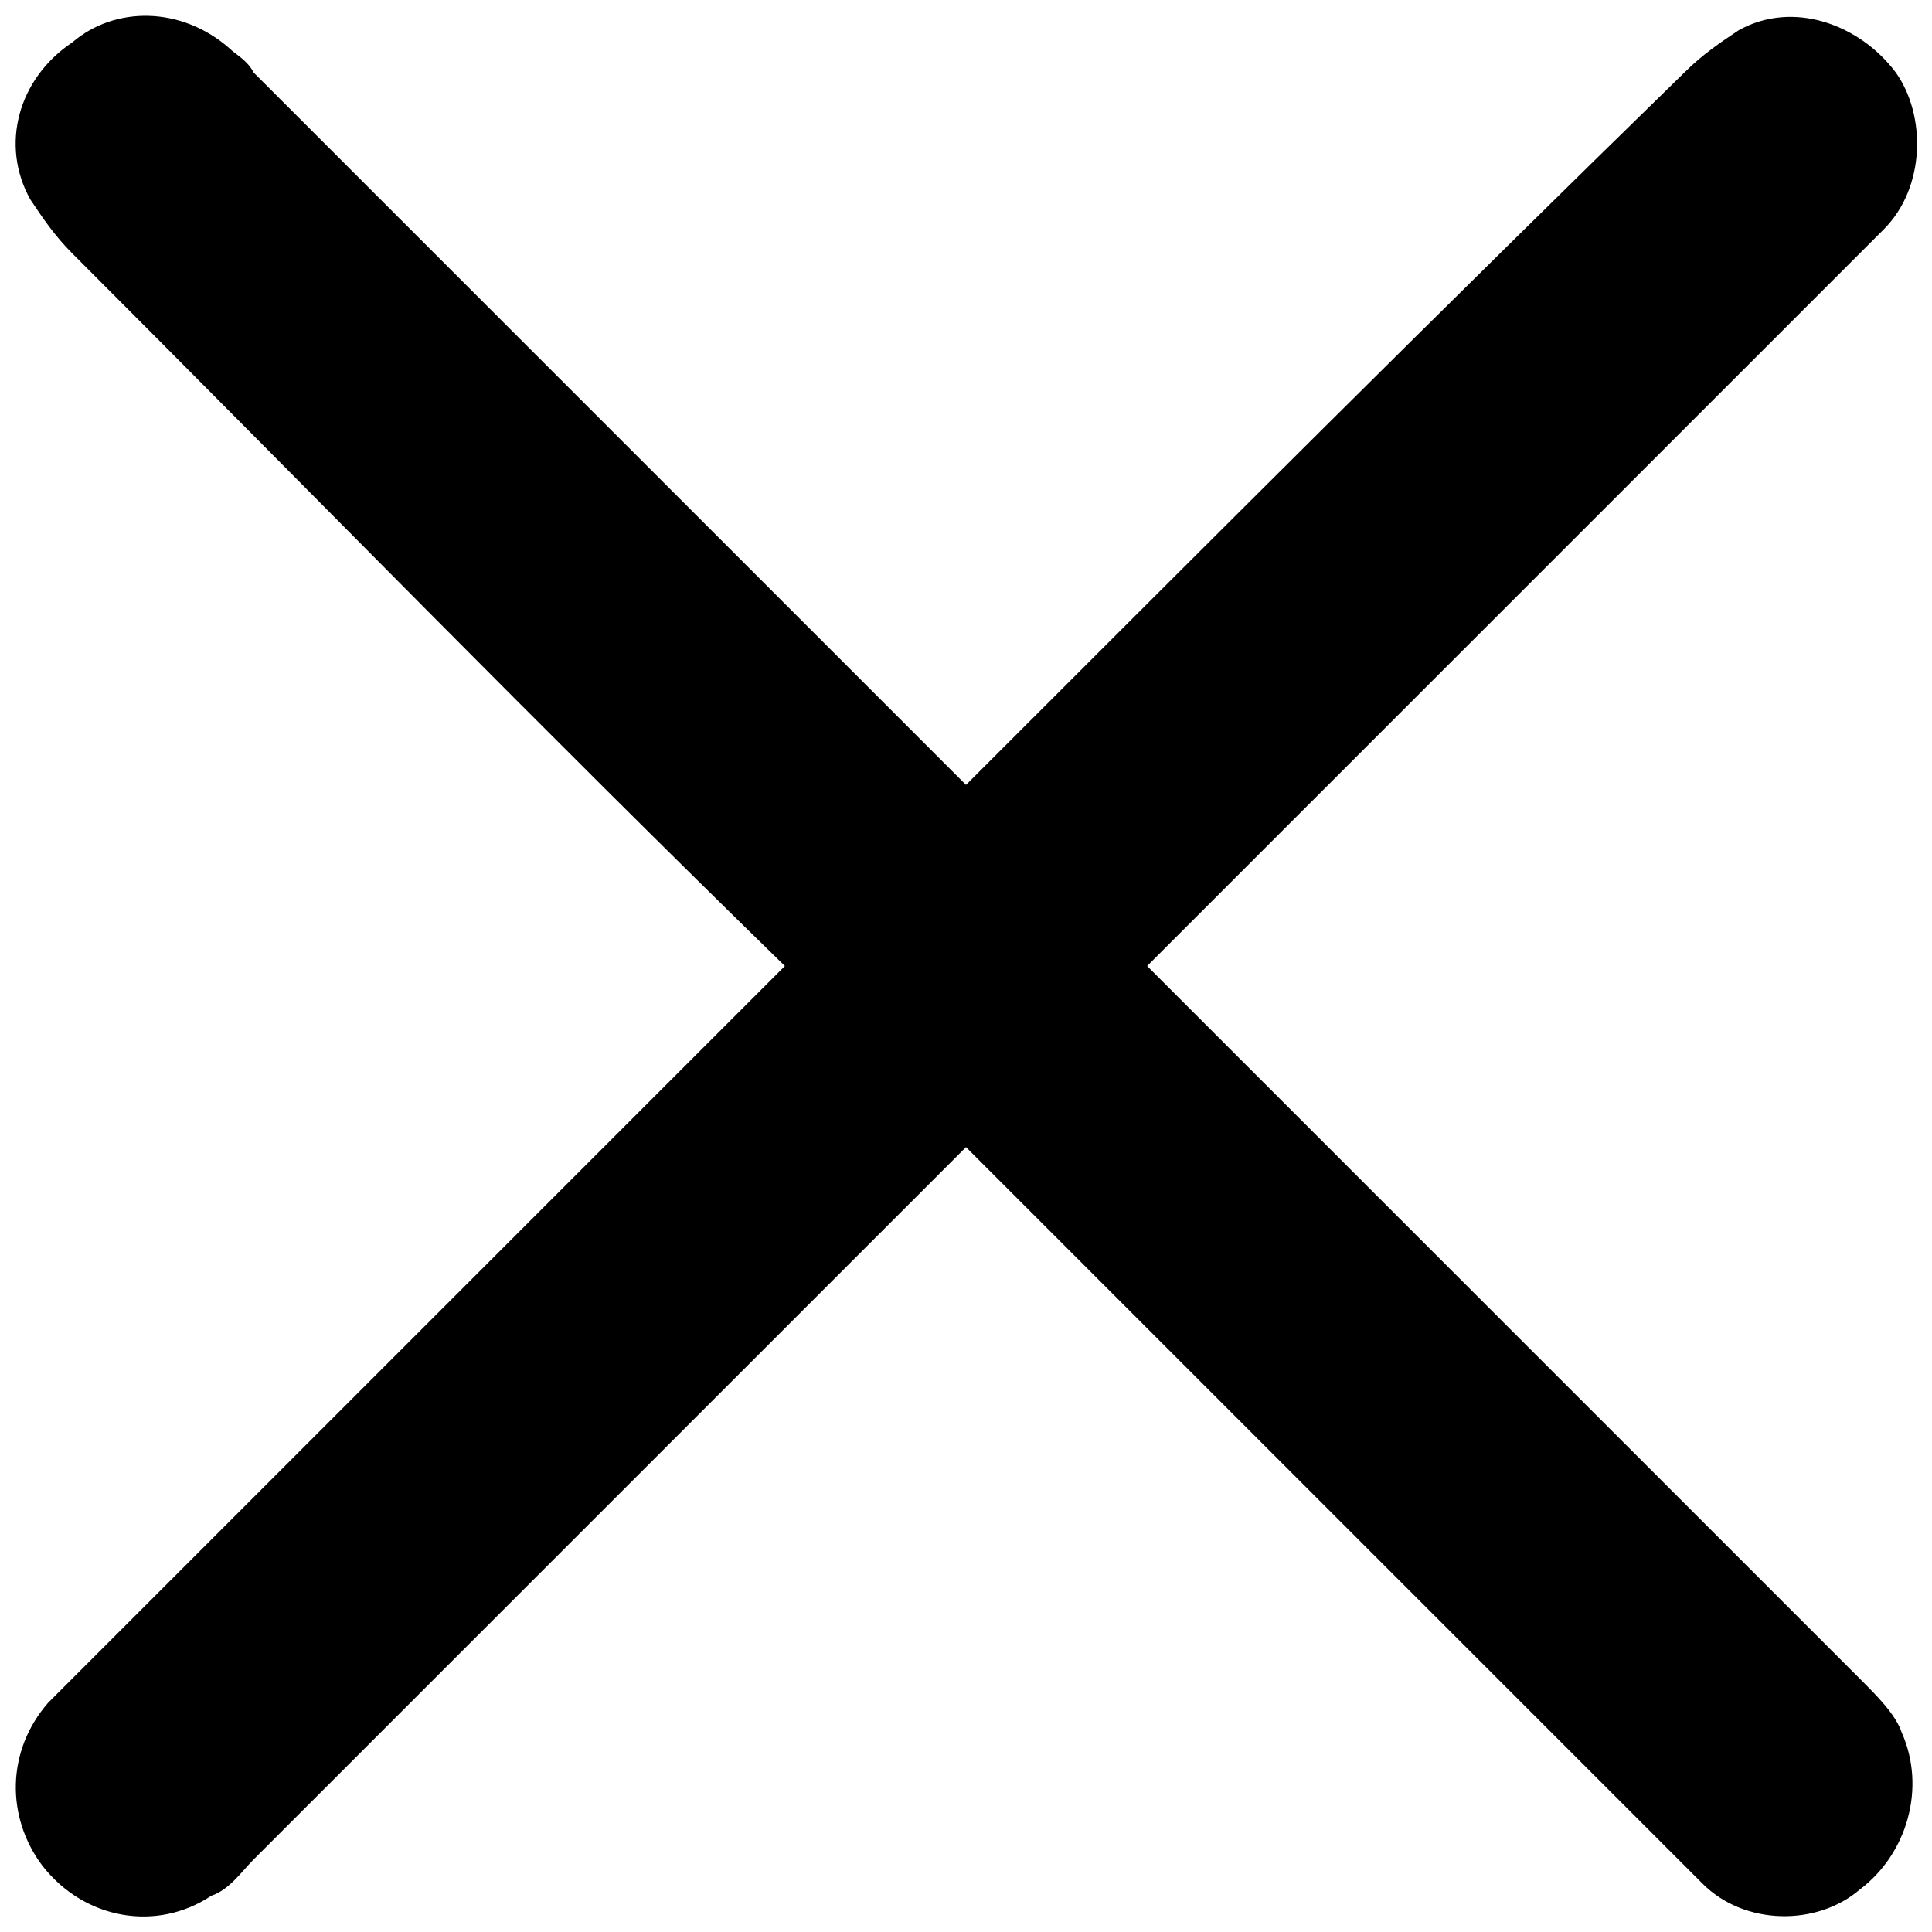
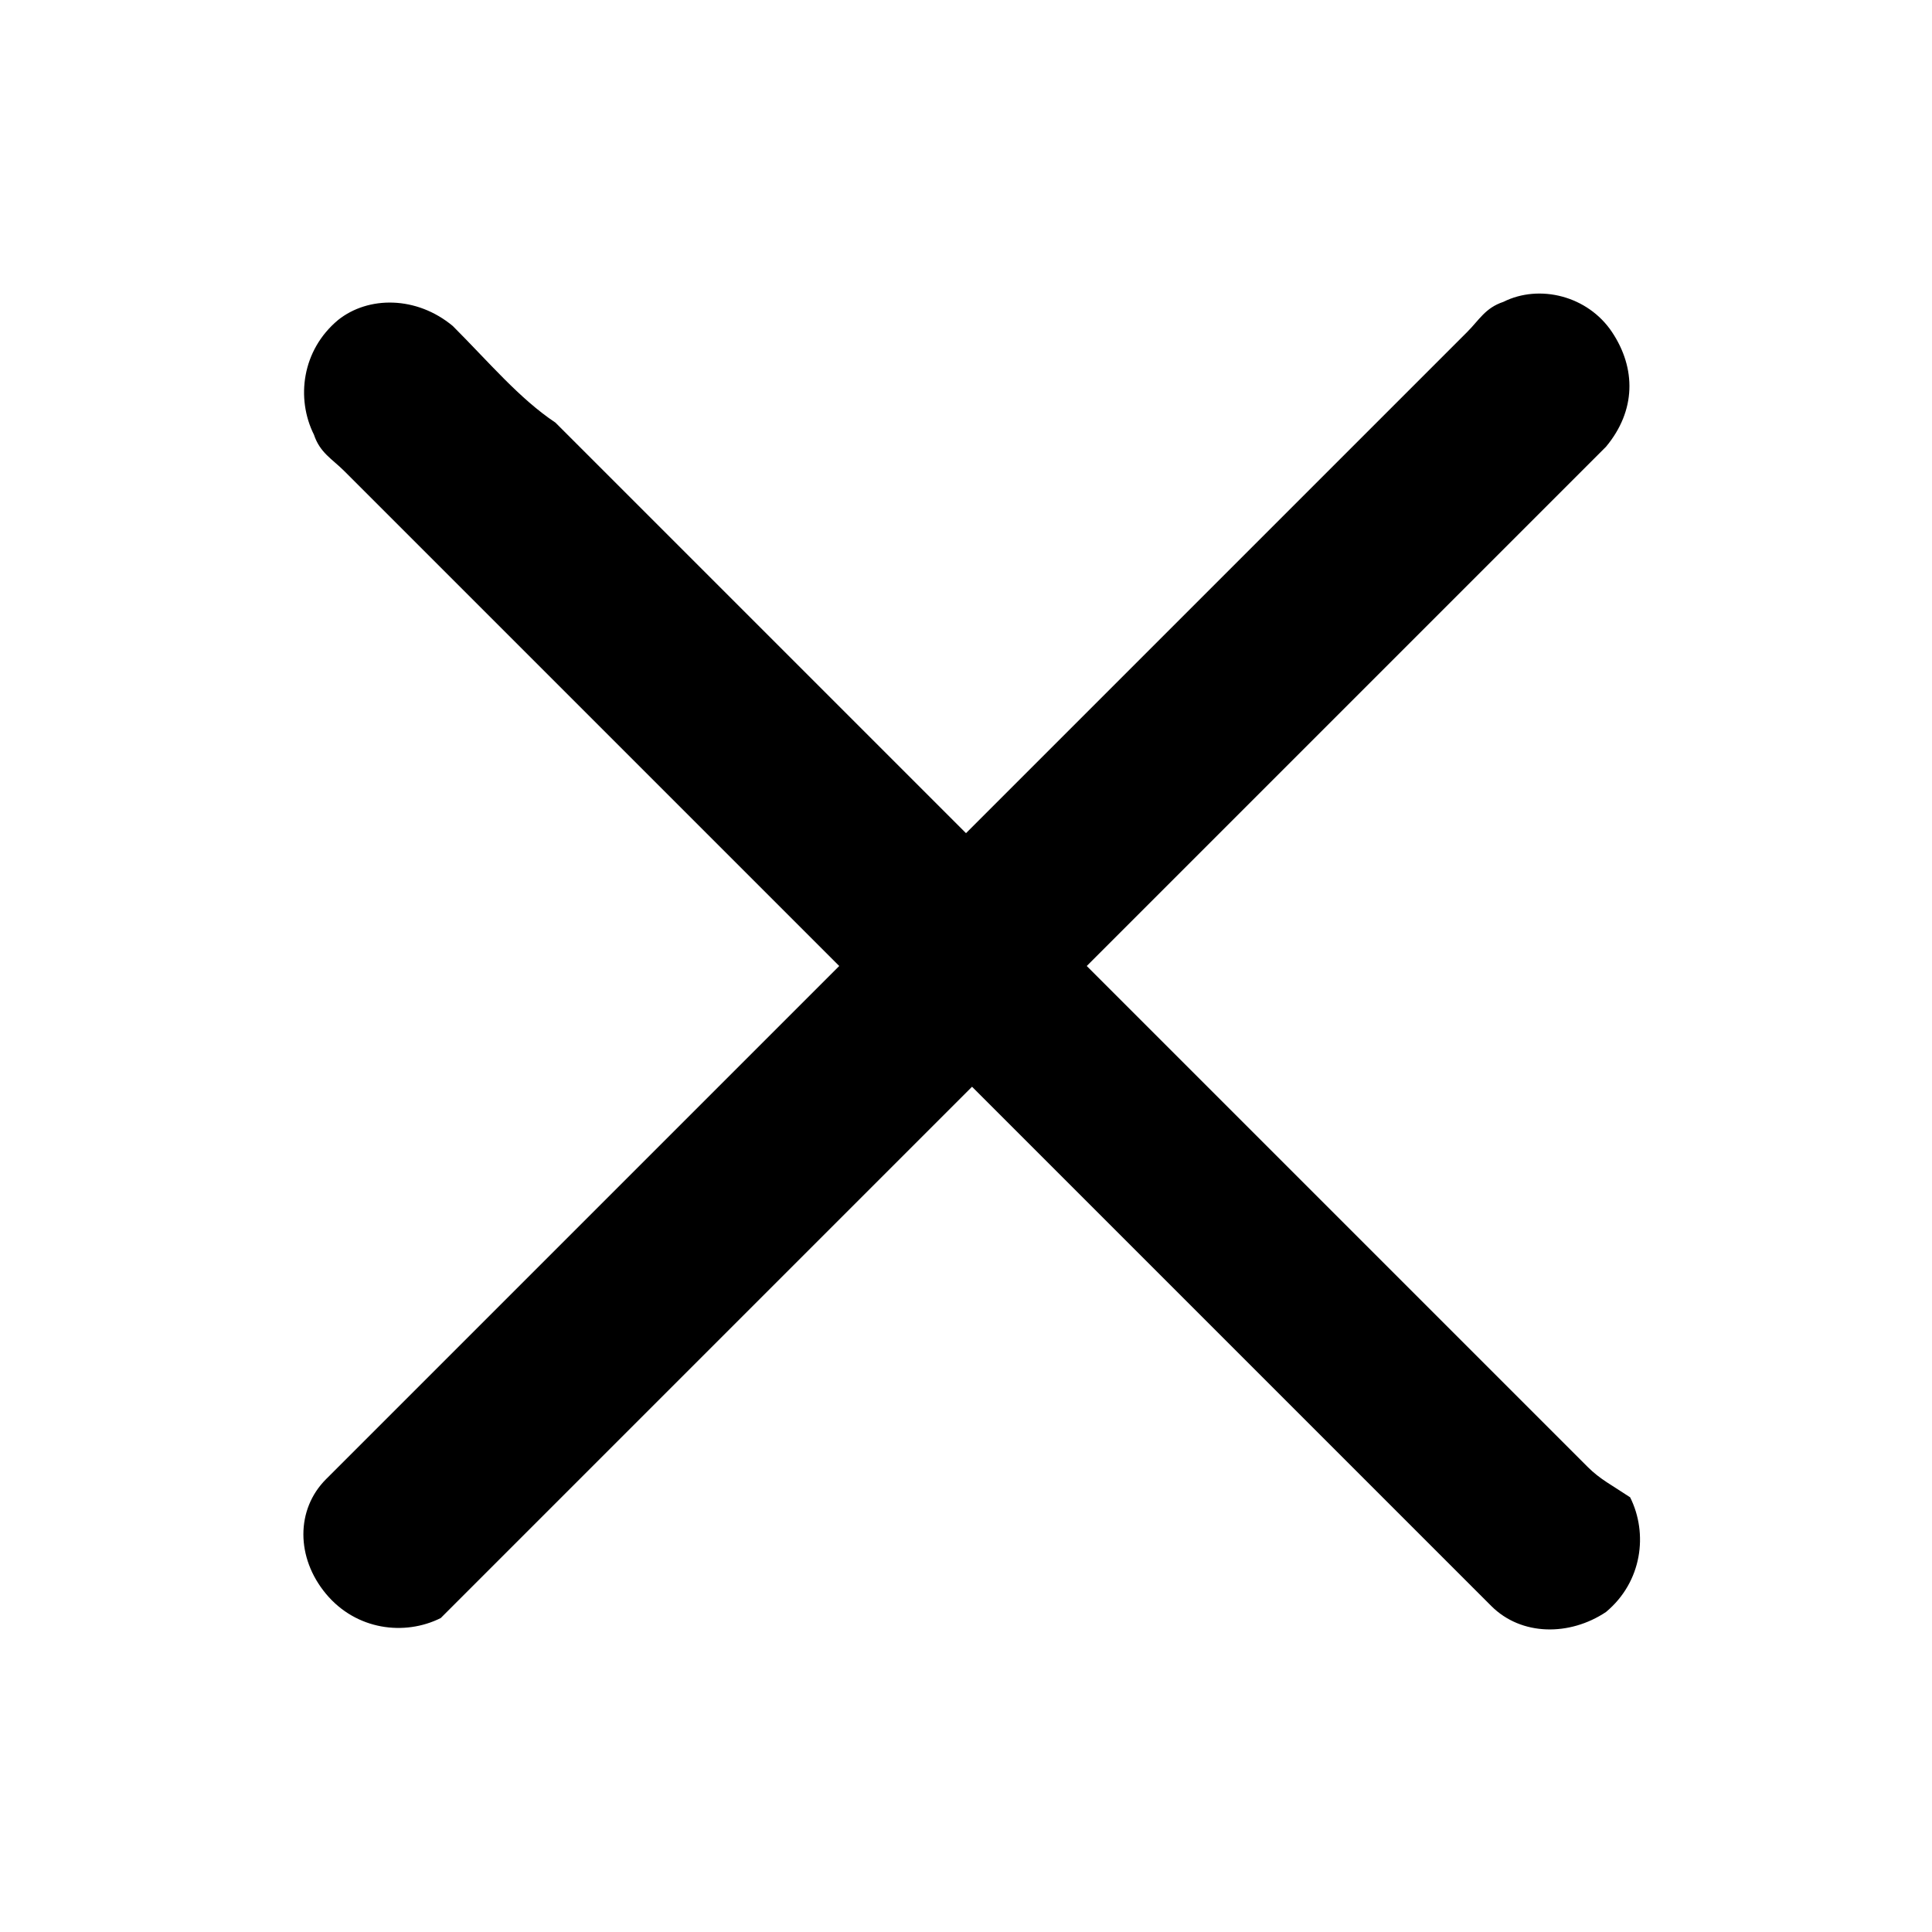
<svg xmlns="http://www.w3.org/2000/svg" version="1.1" id="Layer_1" x="0px" y="0px" viewBox="0 0 32 32" style="enable-background:new 0 0 32 32;" xml:space="preserve">
-   <g>
-     <path d="M30.8,27.8C26.9,23.9,22.9,19.9,19,16c3.9-3.9,7.9-7.9,11.8-11.8c0.1-0.1,0.3-0.3,0.4-0.4c0.7-0.7,0.7-1.9,0.2-2.6   c-0.6-0.8-1.7-1.2-2.6-0.7c-0.3,0.2-0.6,0.4-0.9,0.7C23.9,5.1,20,9,16,13C12.1,9.1,8.1,5.1,4.2,1.2C4.1,1,3.9,0.9,3.8,0.8   C3,0.1,1.9,0.1,1.2,0.7C0.3,1.3,0,2.4,0.5,3.3c0.2,0.3,0.4,0.6,0.7,0.9C5.1,8.1,9,12.1,13,16c-3.6,3.6-7.1,7.1-10.7,10.7   c-0.5,0.5-1,1-1.5,1.5c-0.7,0.8-0.7,1.9-0.1,2.7c0.7,0.9,1.9,1.1,2.8,0.5C3.8,31.3,4,31,4.2,30.8C8.1,26.9,12.1,22.9,16,19   c3.9,3.9,7.8,7.8,11.7,11.7c0.2,0.2,0.3,0.3,0.5,0.5c0.7,0.7,1.9,0.7,2.6,0.1c0.8-0.6,1.1-1.7,0.7-2.6   C31.4,28.4,31.1,28.1,30.8,27.8z" />
-   </g>
+   <path d="M26.3,24.3c-2.7-2.7-5.5-5.5-8.3-8.3c2.8-2.8,5.5-5.5,8.3-8.3c0.1-0.1,0.2-0.2,0.3-0.3c0.5-0.6,0.5-1.3,0.1-1.9  s-1.2-0.8-1.8-0.5c-0.3,0.1-0.4,0.3-0.6,0.5c-2.8,2.8-5.6,5.6-8.3,8.3c-2.3-2.3-4.5-4.5-6.8-6.8C8.6,6.6,8.1,6,7.5,5.4  C6.9,4.9,6.1,4.9,5.6,5.3C5,5.8,4.9,6.6,5.2,7.2c0.1,0.3,0.3,0.4,0.5,0.6c2.7,2.7,5.5,5.5,8.2,8.2c-2.5,2.5-5,5-7.4,7.4  c-0.3,0.3-0.7,0.7-1.1,1.1c-0.5,0.5-0.5,1.3,0,1.9c0.5,0.6,1.3,0.7,1.9,0.4c0.1-0.1,0.3-0.3,0.5-0.5c2.7-2.7,5.5-5.5,8.3-8.3  c2.8,2.8,5.5,5.5,8.3,8.3c0.1,0.1,0.2,0.2,0.3,0.3c0.5,0.5,1.3,0.5,1.9,0.1c0.6-0.5,0.7-1.3,0.4-1.9C26.7,24.6,26.5,24.5,26.3,24.3z  " />
</svg>
